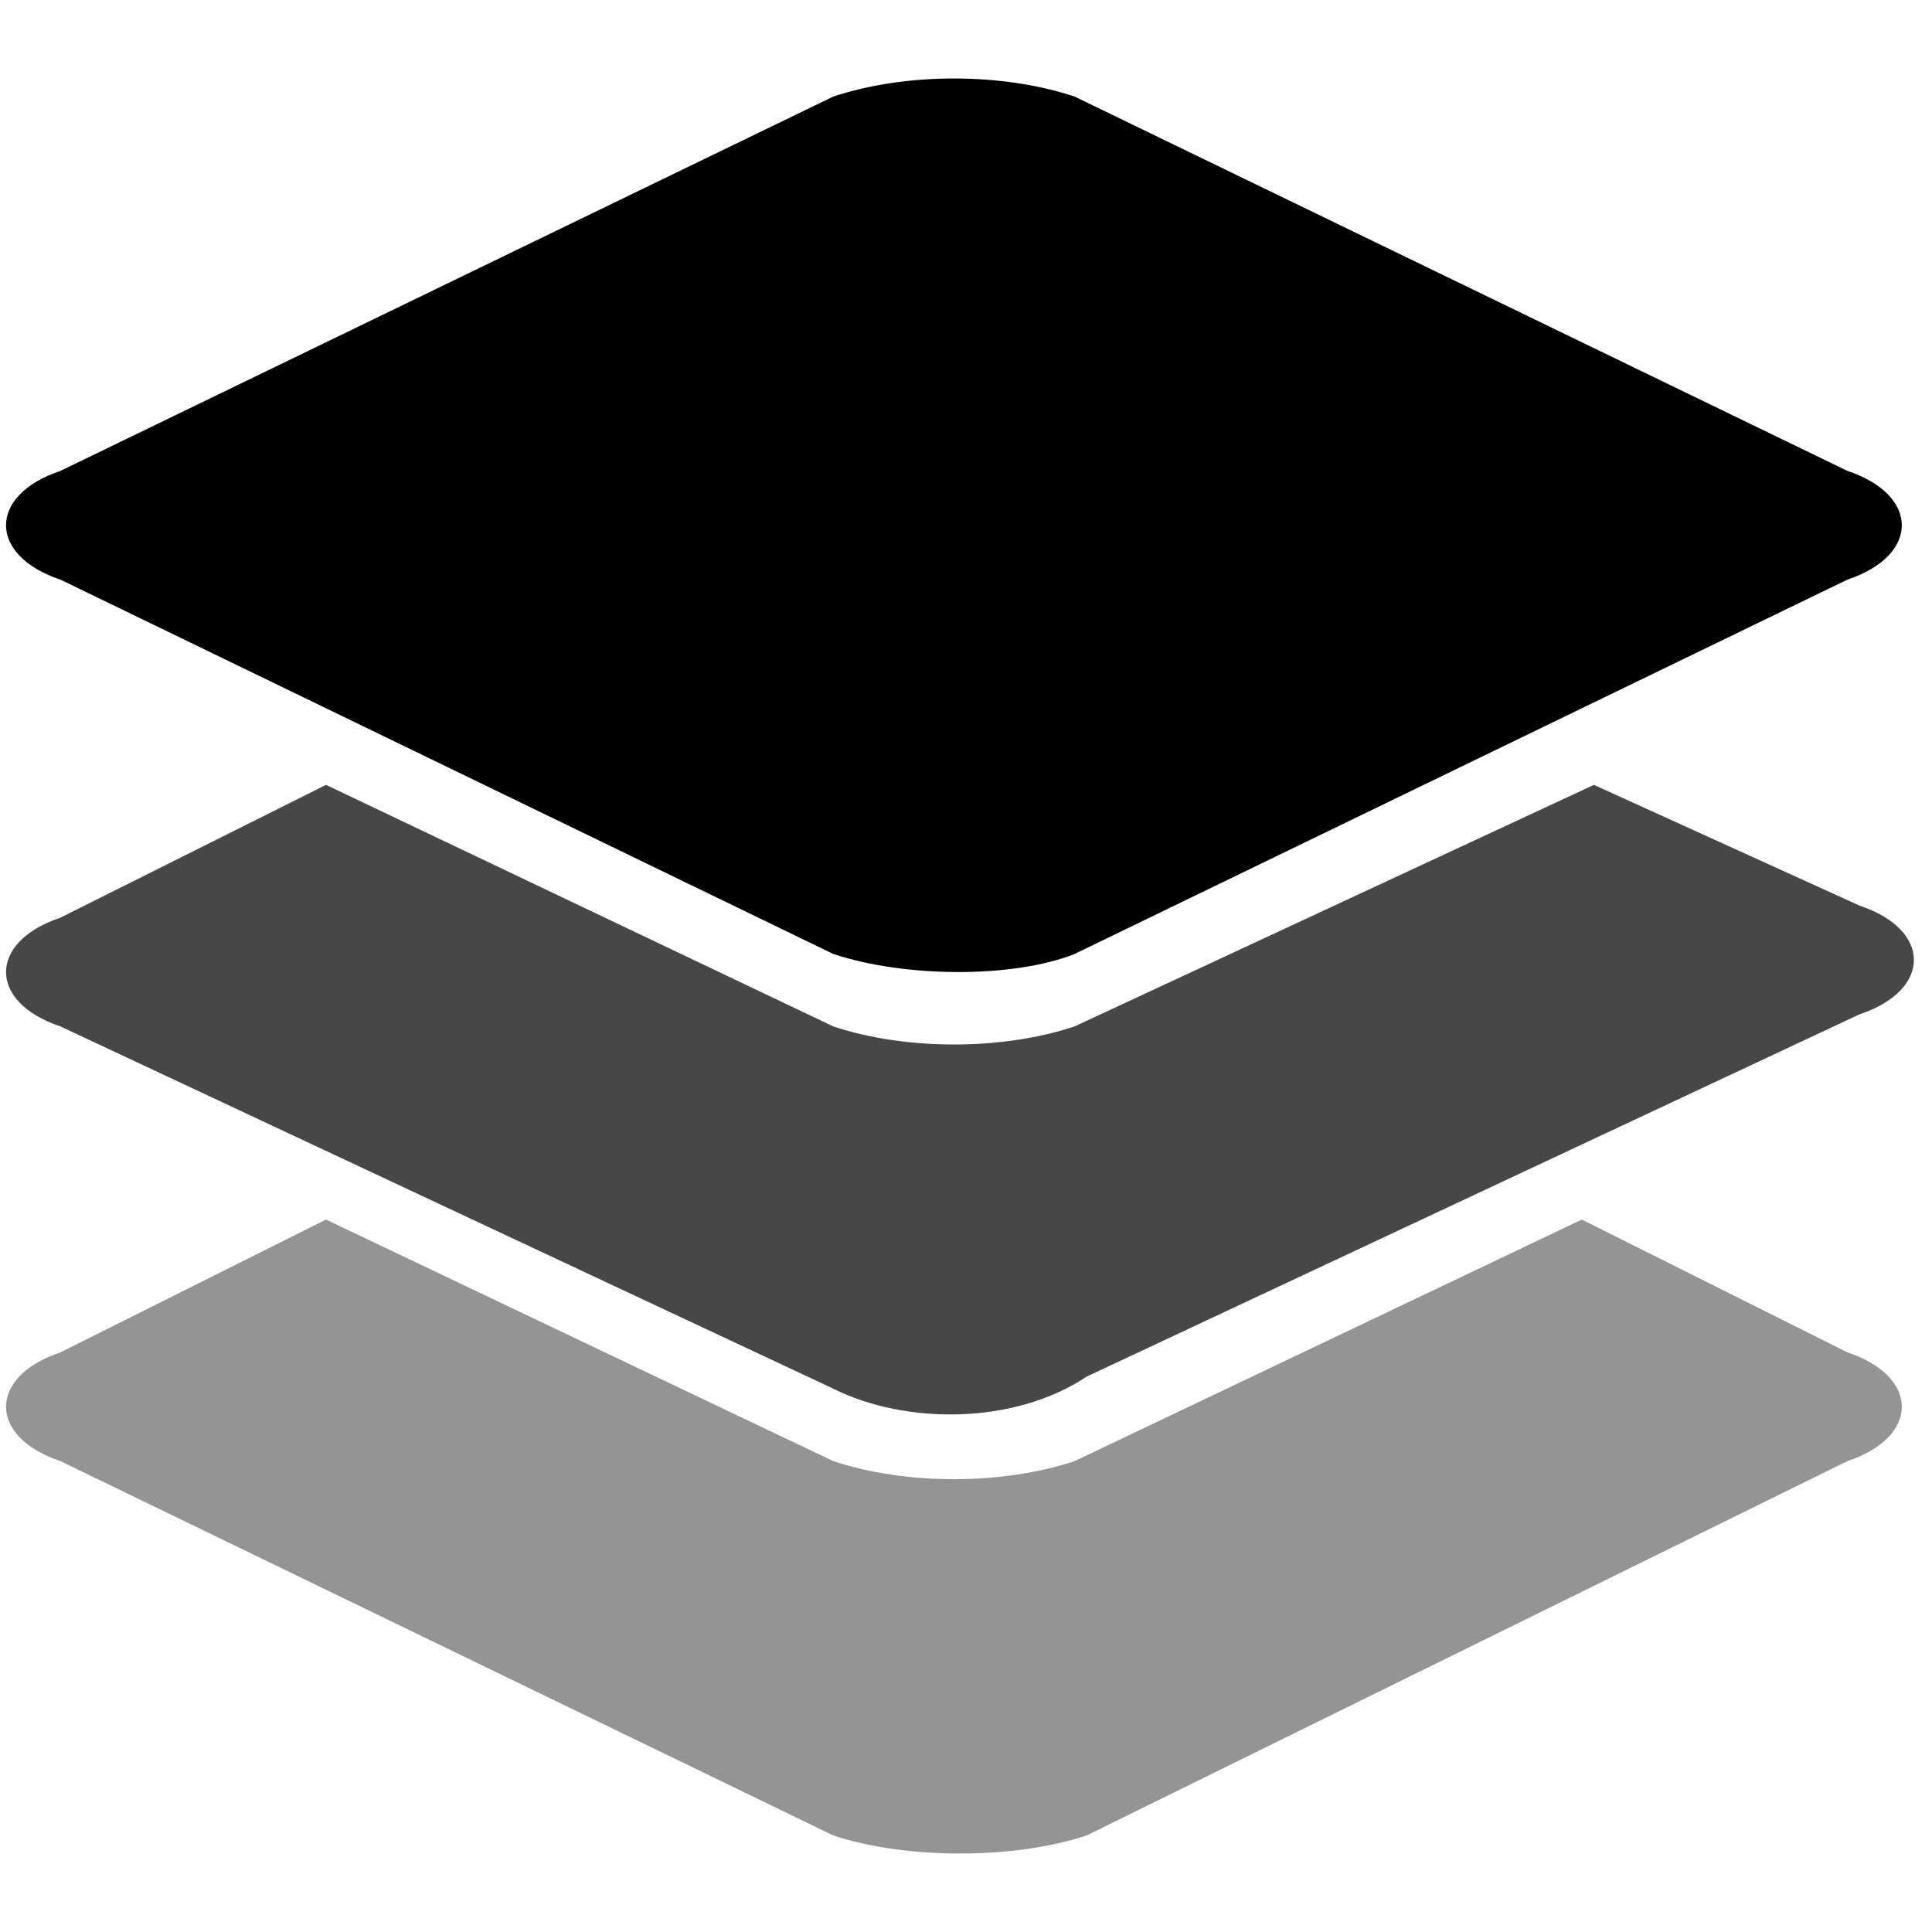
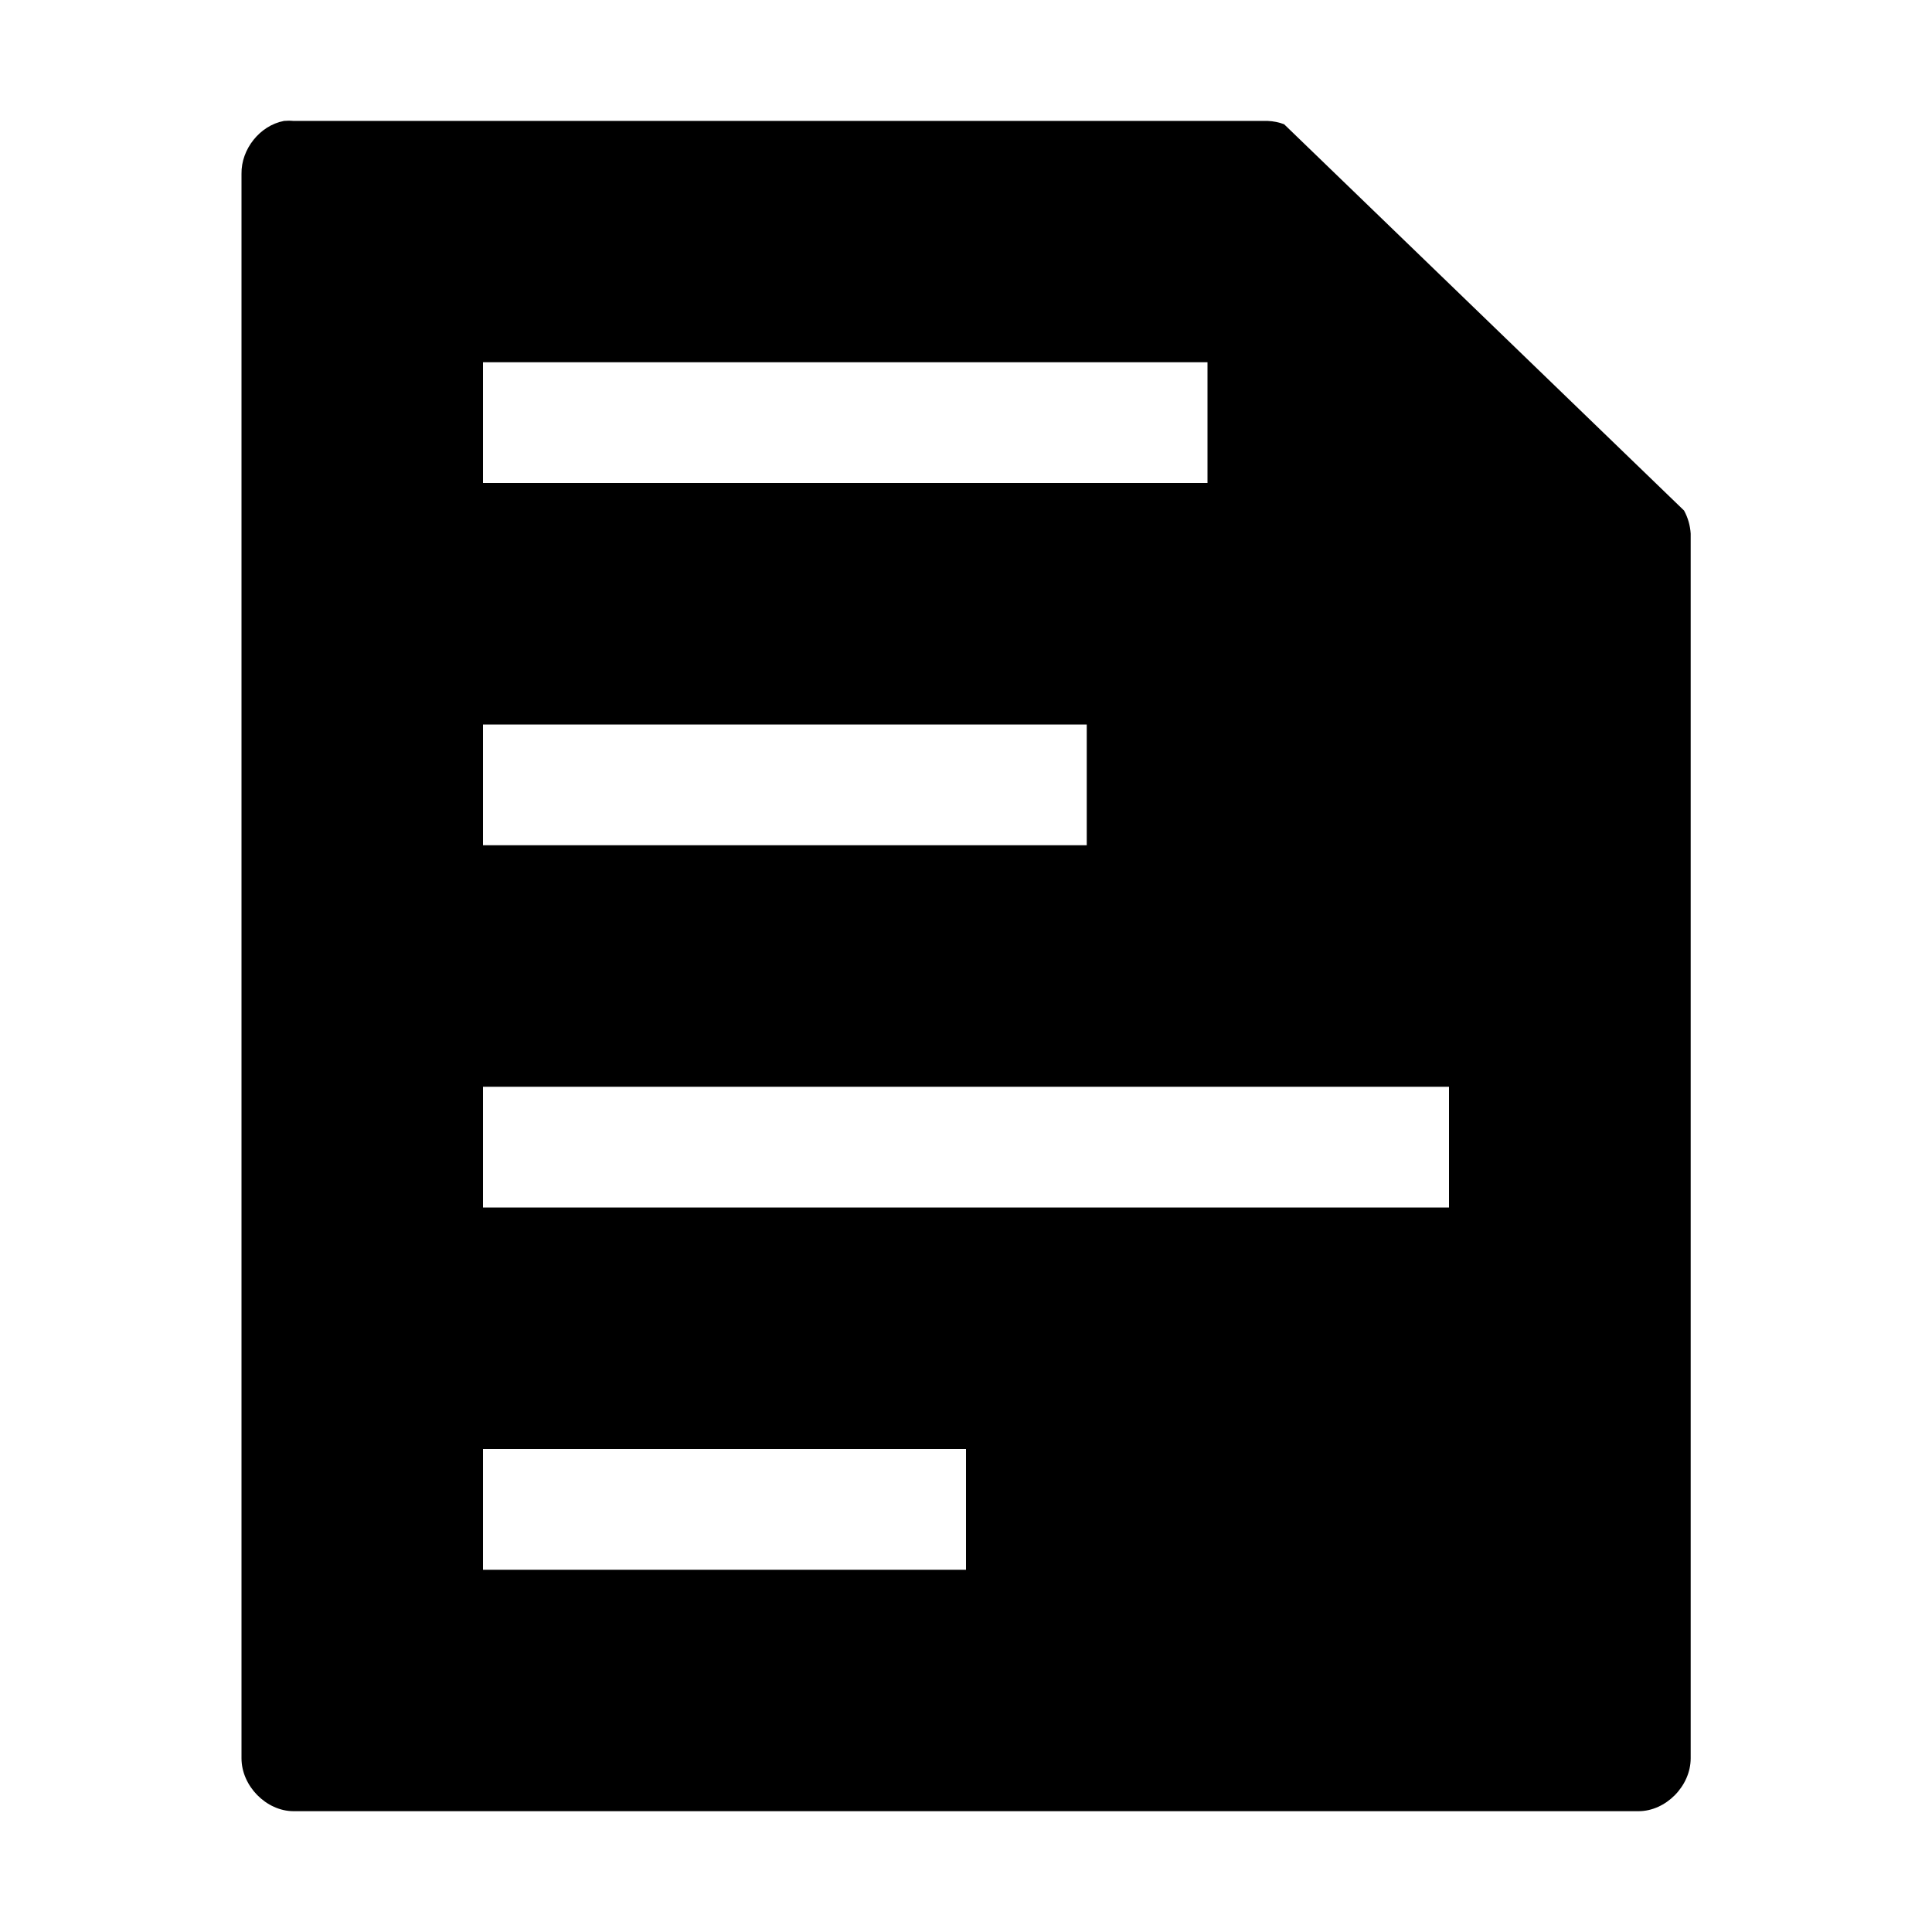
- <svg xmlns="http://www.w3.org/2000/svg" version="1.1" id="Layer_1" x="0px" y="0px" viewBox="0 0 16 16" style="enable-background:new 0 0 16 16;" xml:space="preserve">
-   <style type="text/css">
- 	.st0{opacity:0.42;enable-background:new    ;}
- 	.st1{opacity:0.72;enable-background:new    ;}
- </style>
-   <g id="XMLID_5_">
-     <path id="XMLID_3_" class="st0" d="M6.9,15.2l-6.4-3.1c-0.6-0.2-0.6-0.7,0-0.9l2.2-1.1l4.2,2c0.6,0.2,1.4,0.2,2,0l4.2-2l2.2,1.1   c0.6,0.2,0.6,0.7,0,0.9L9,15.2C8.4,15.4,7.5,15.4,6.9,15.2L6.9,15.2z" />
-     <path id="XMLID_2_" class="st1" d="M6.9,11.5L0.5,8.5c-0.6-0.2-0.6-0.7,0-0.9l2.2-1.1l4.2,2c0.6,0.2,1.4,0.2,2,0l4.3-2l2.2,1   c0.6,0.2,0.6,0.7,0,0.9L9,11.4C8.4,11.8,7.5,11.8,6.9,11.5L6.9,11.5z" />
-     <path id="XMLID_1_" d="M6.9,7.9L0.5,4.8c-0.6-0.2-0.6-0.7,0-0.9l6.4-3.1c0.6-0.2,1.4-0.2,2,0l6.4,3.1c0.6,0.2,0.6,0.7,0,0.9   L8.9,7.9C8.4,8.1,7.5,8.1,6.9,7.9L6.9,7.9z" />
-   </g>
+ <svg xmlns="http://www.w3.org/2000/svg" height="32" width="32" version="1.0" viewBox="0 0 32 32">
+   <path style="color:#000000;block-progression:tb;text-transform:none;text-indent:0" fill="#000" d="m4.699 2.004c-0.395 0.076-0.706 0.467-0.699 0.875v26.244c0 0.46 0.412 0.876 0.863 0.876h22.276c0.452 0 0.864-0.416 0.864-0.876v-20.284c-0.008-0.134-0.046-0.266-0.11-0.383l-6.624-6.398c-0.086-0.033-0.178-0.051-0.27-0.055h-16.137c-0.053-0.005-0.11-0.005-0.164 0zm3.301 3.996h12v2h-12v-2zm0 6h10v2h-10v-2zm0 6h16v2h-16v-2zm0 6h8v2h-8v-2z" />
</svg>
